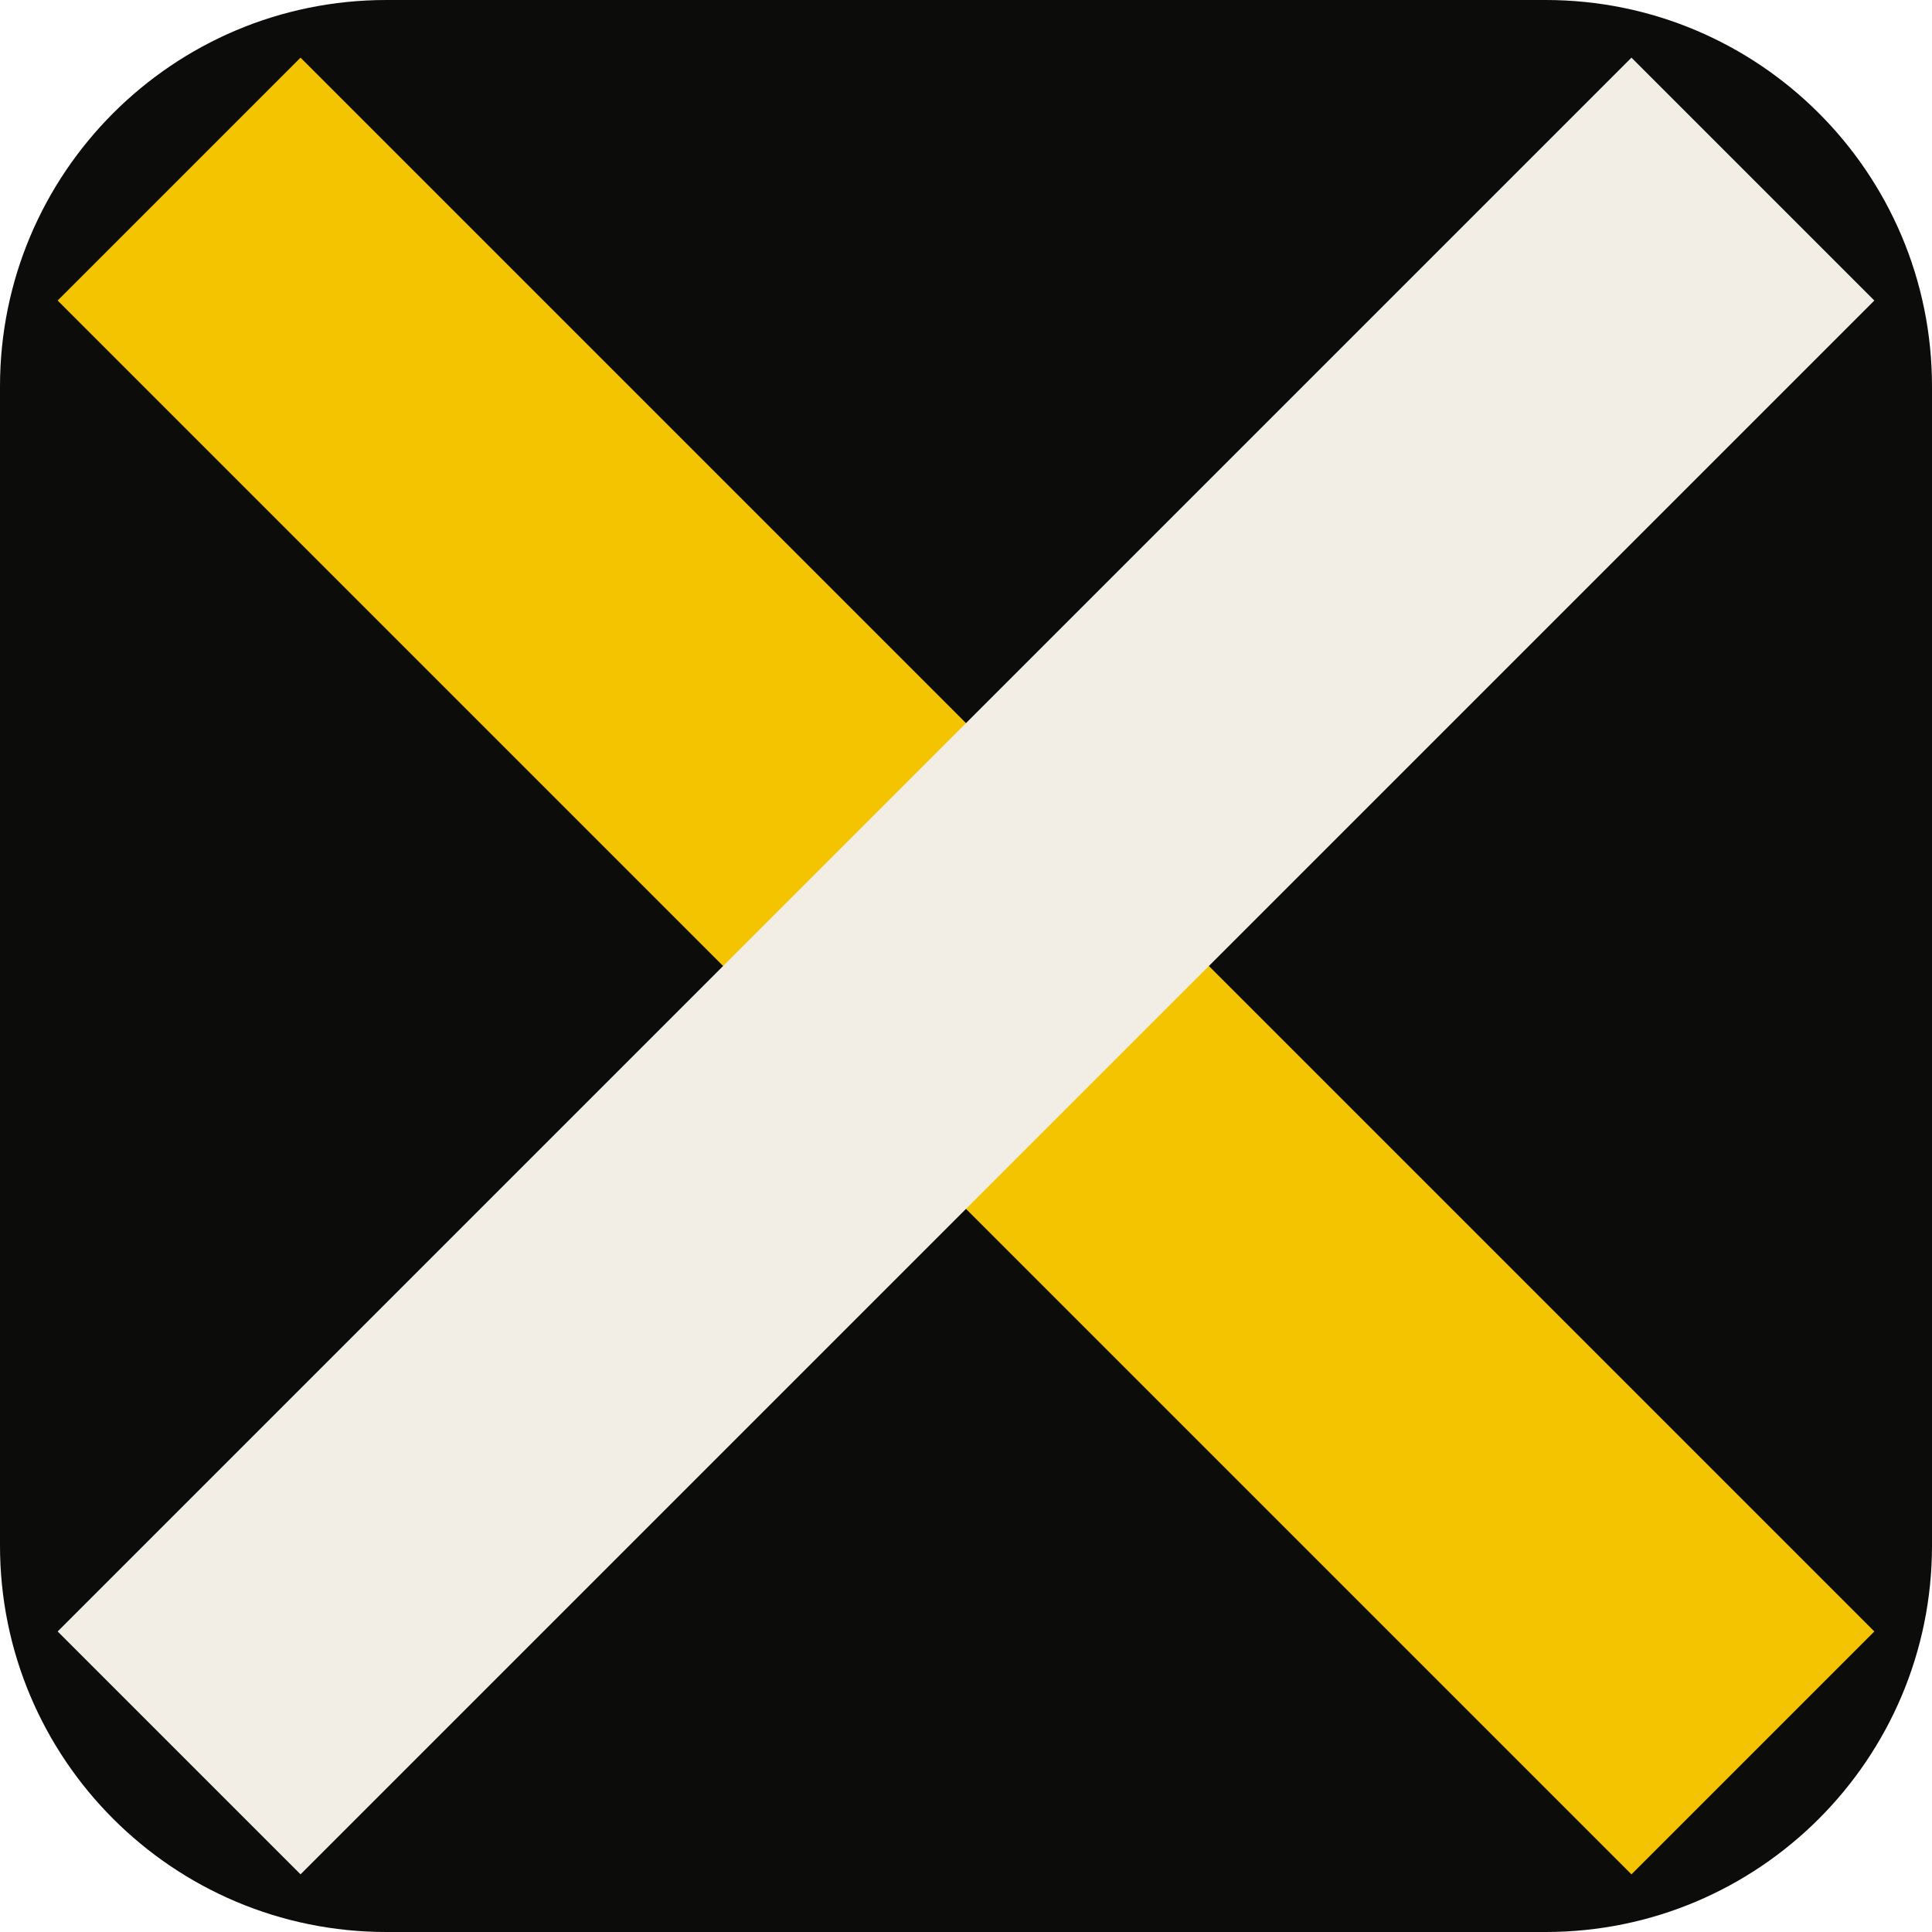
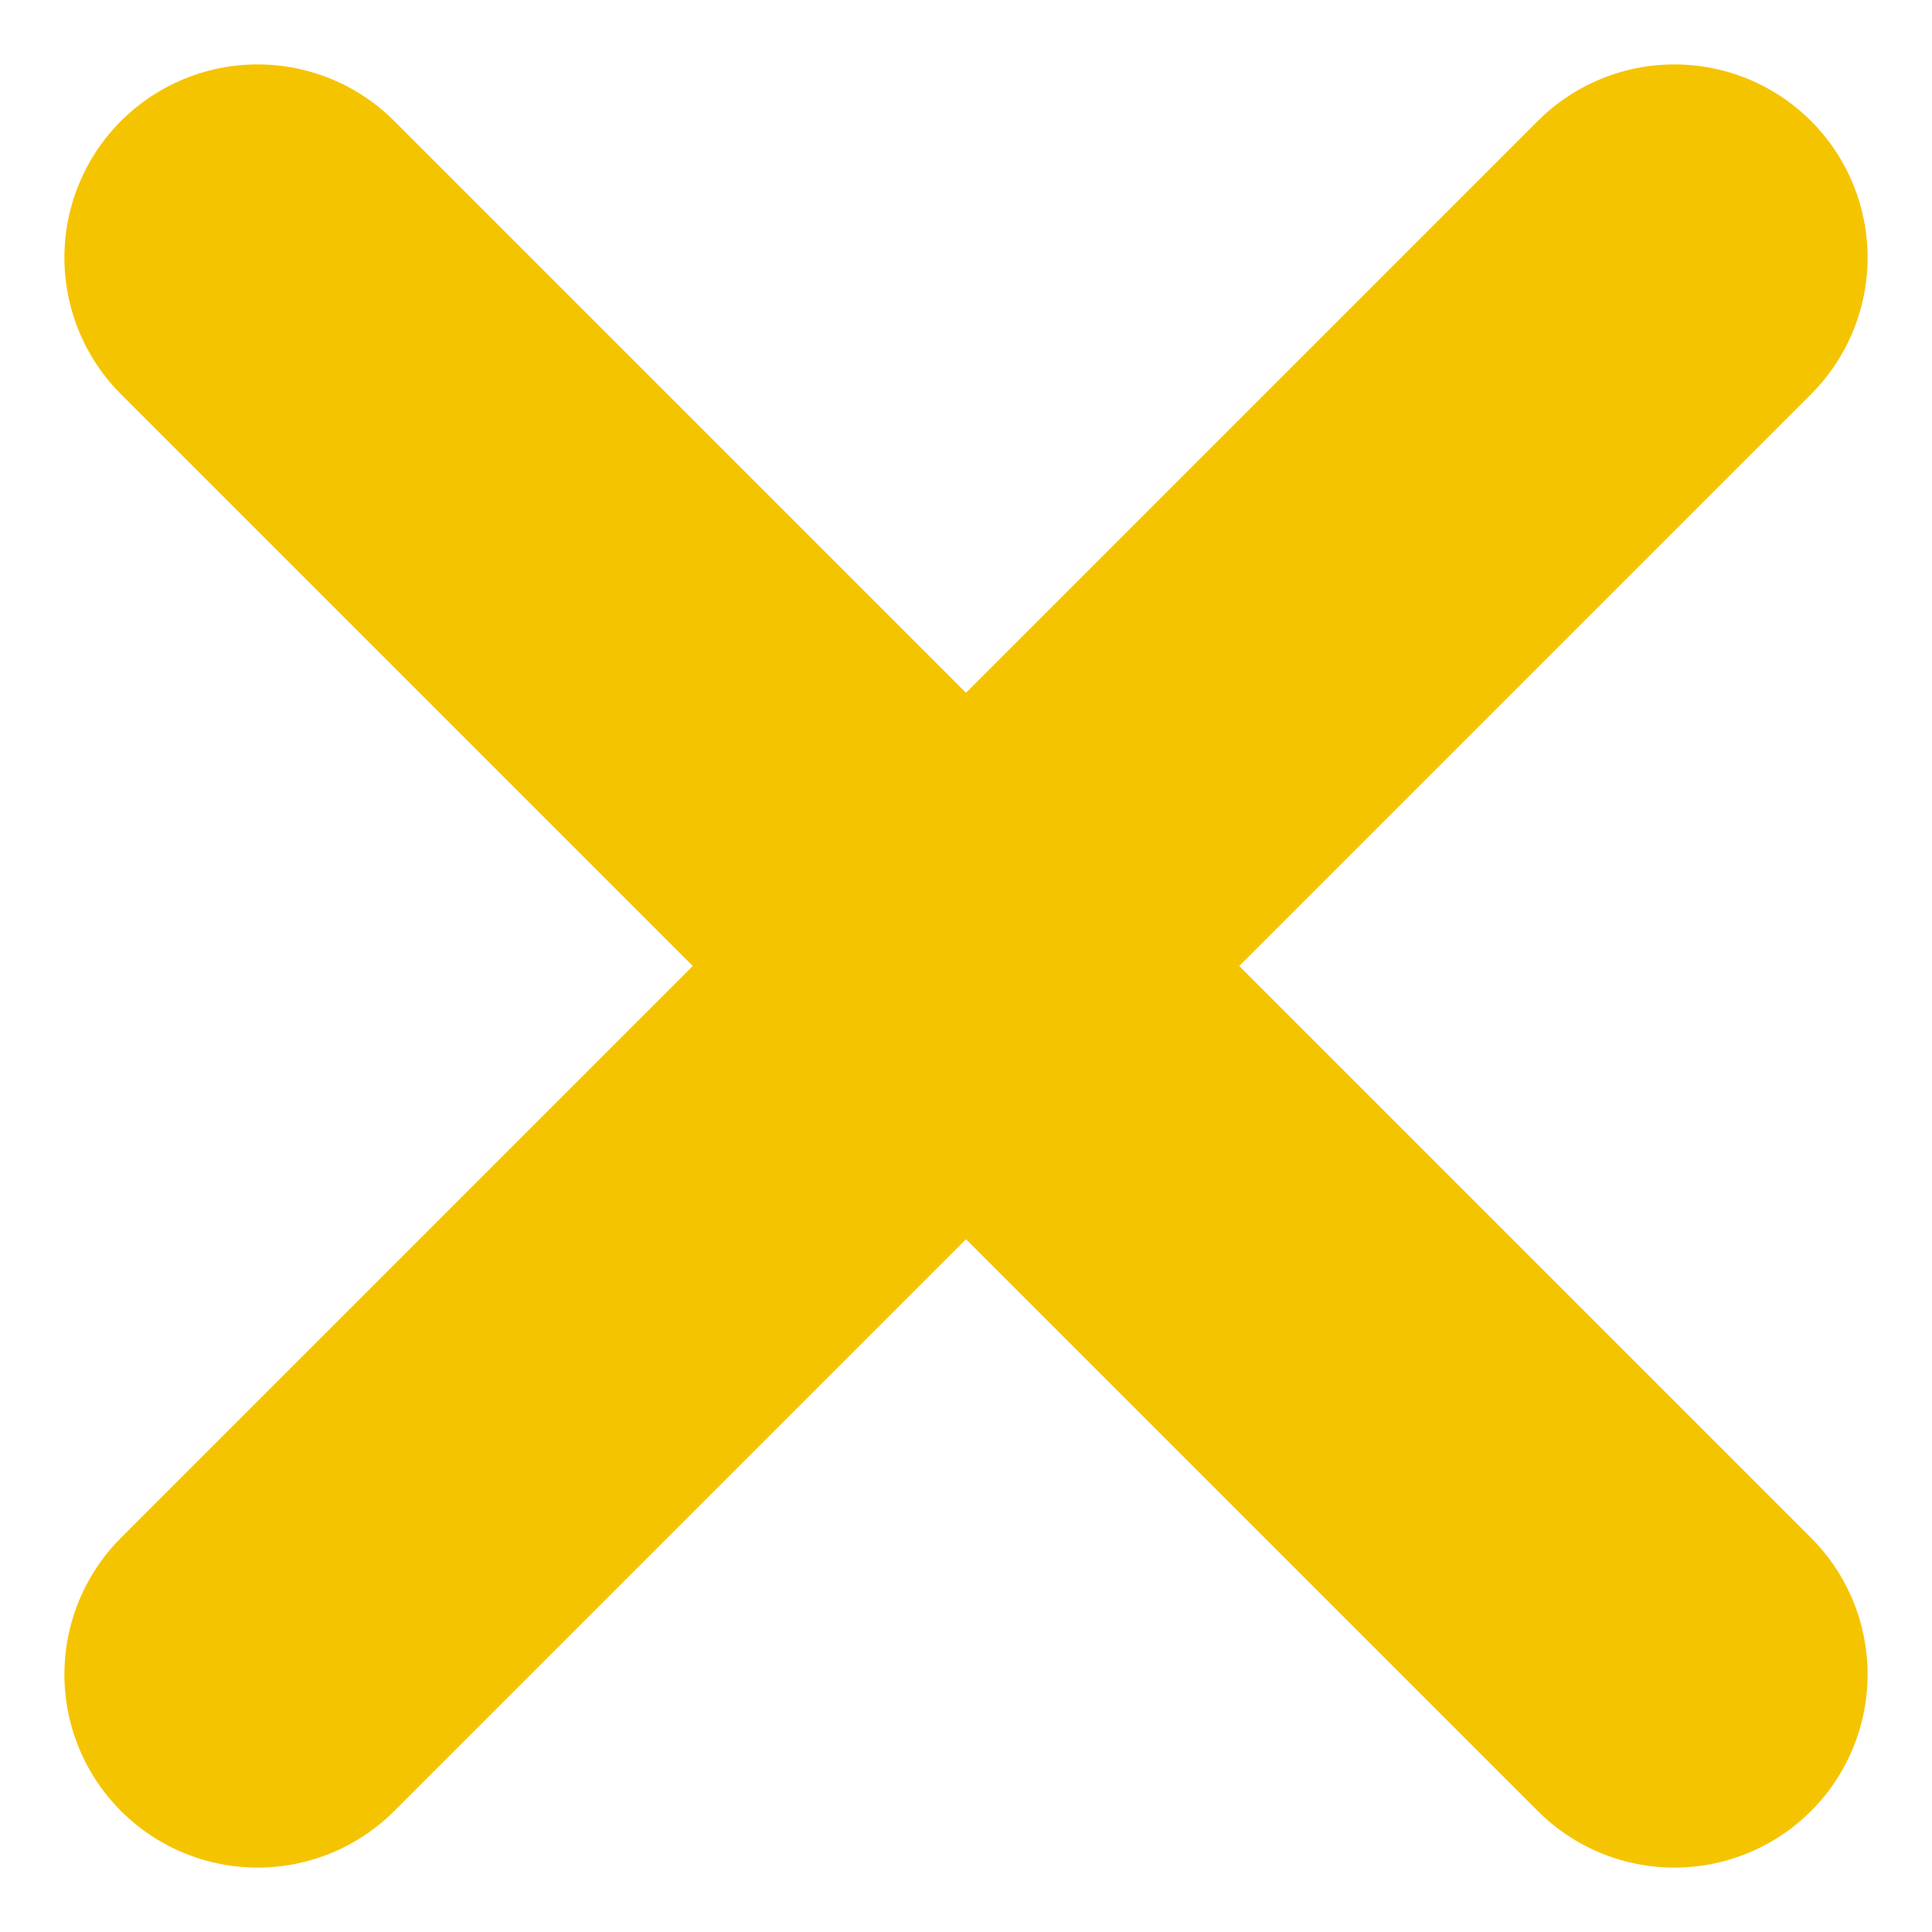
<svg xmlns="http://www.w3.org/2000/svg" viewBox="0 0 90 90">
-   <rect width="90" height="90" rx="18" fill="#0C0C0A" />
-   <line x1="14" y1="14" x2="76" y2="76" stroke="#F5C400" stroke-width="16" stroke-linecap="square" />
-   <line x1="76" y1="14" x2="14" y2="76" stroke="#F2EEE6" stroke-width="16" stroke-linecap="square" />
+   <line x1="12" y1="12" x2="78" y2="78" stroke="#F5C400" stroke-width="18" stroke-linecap="round" />
+   <line x1="78" y1="12" x2="12" y2="78" stroke="#F5C400" stroke-width="18" stroke-linecap="round" />
</svg>
